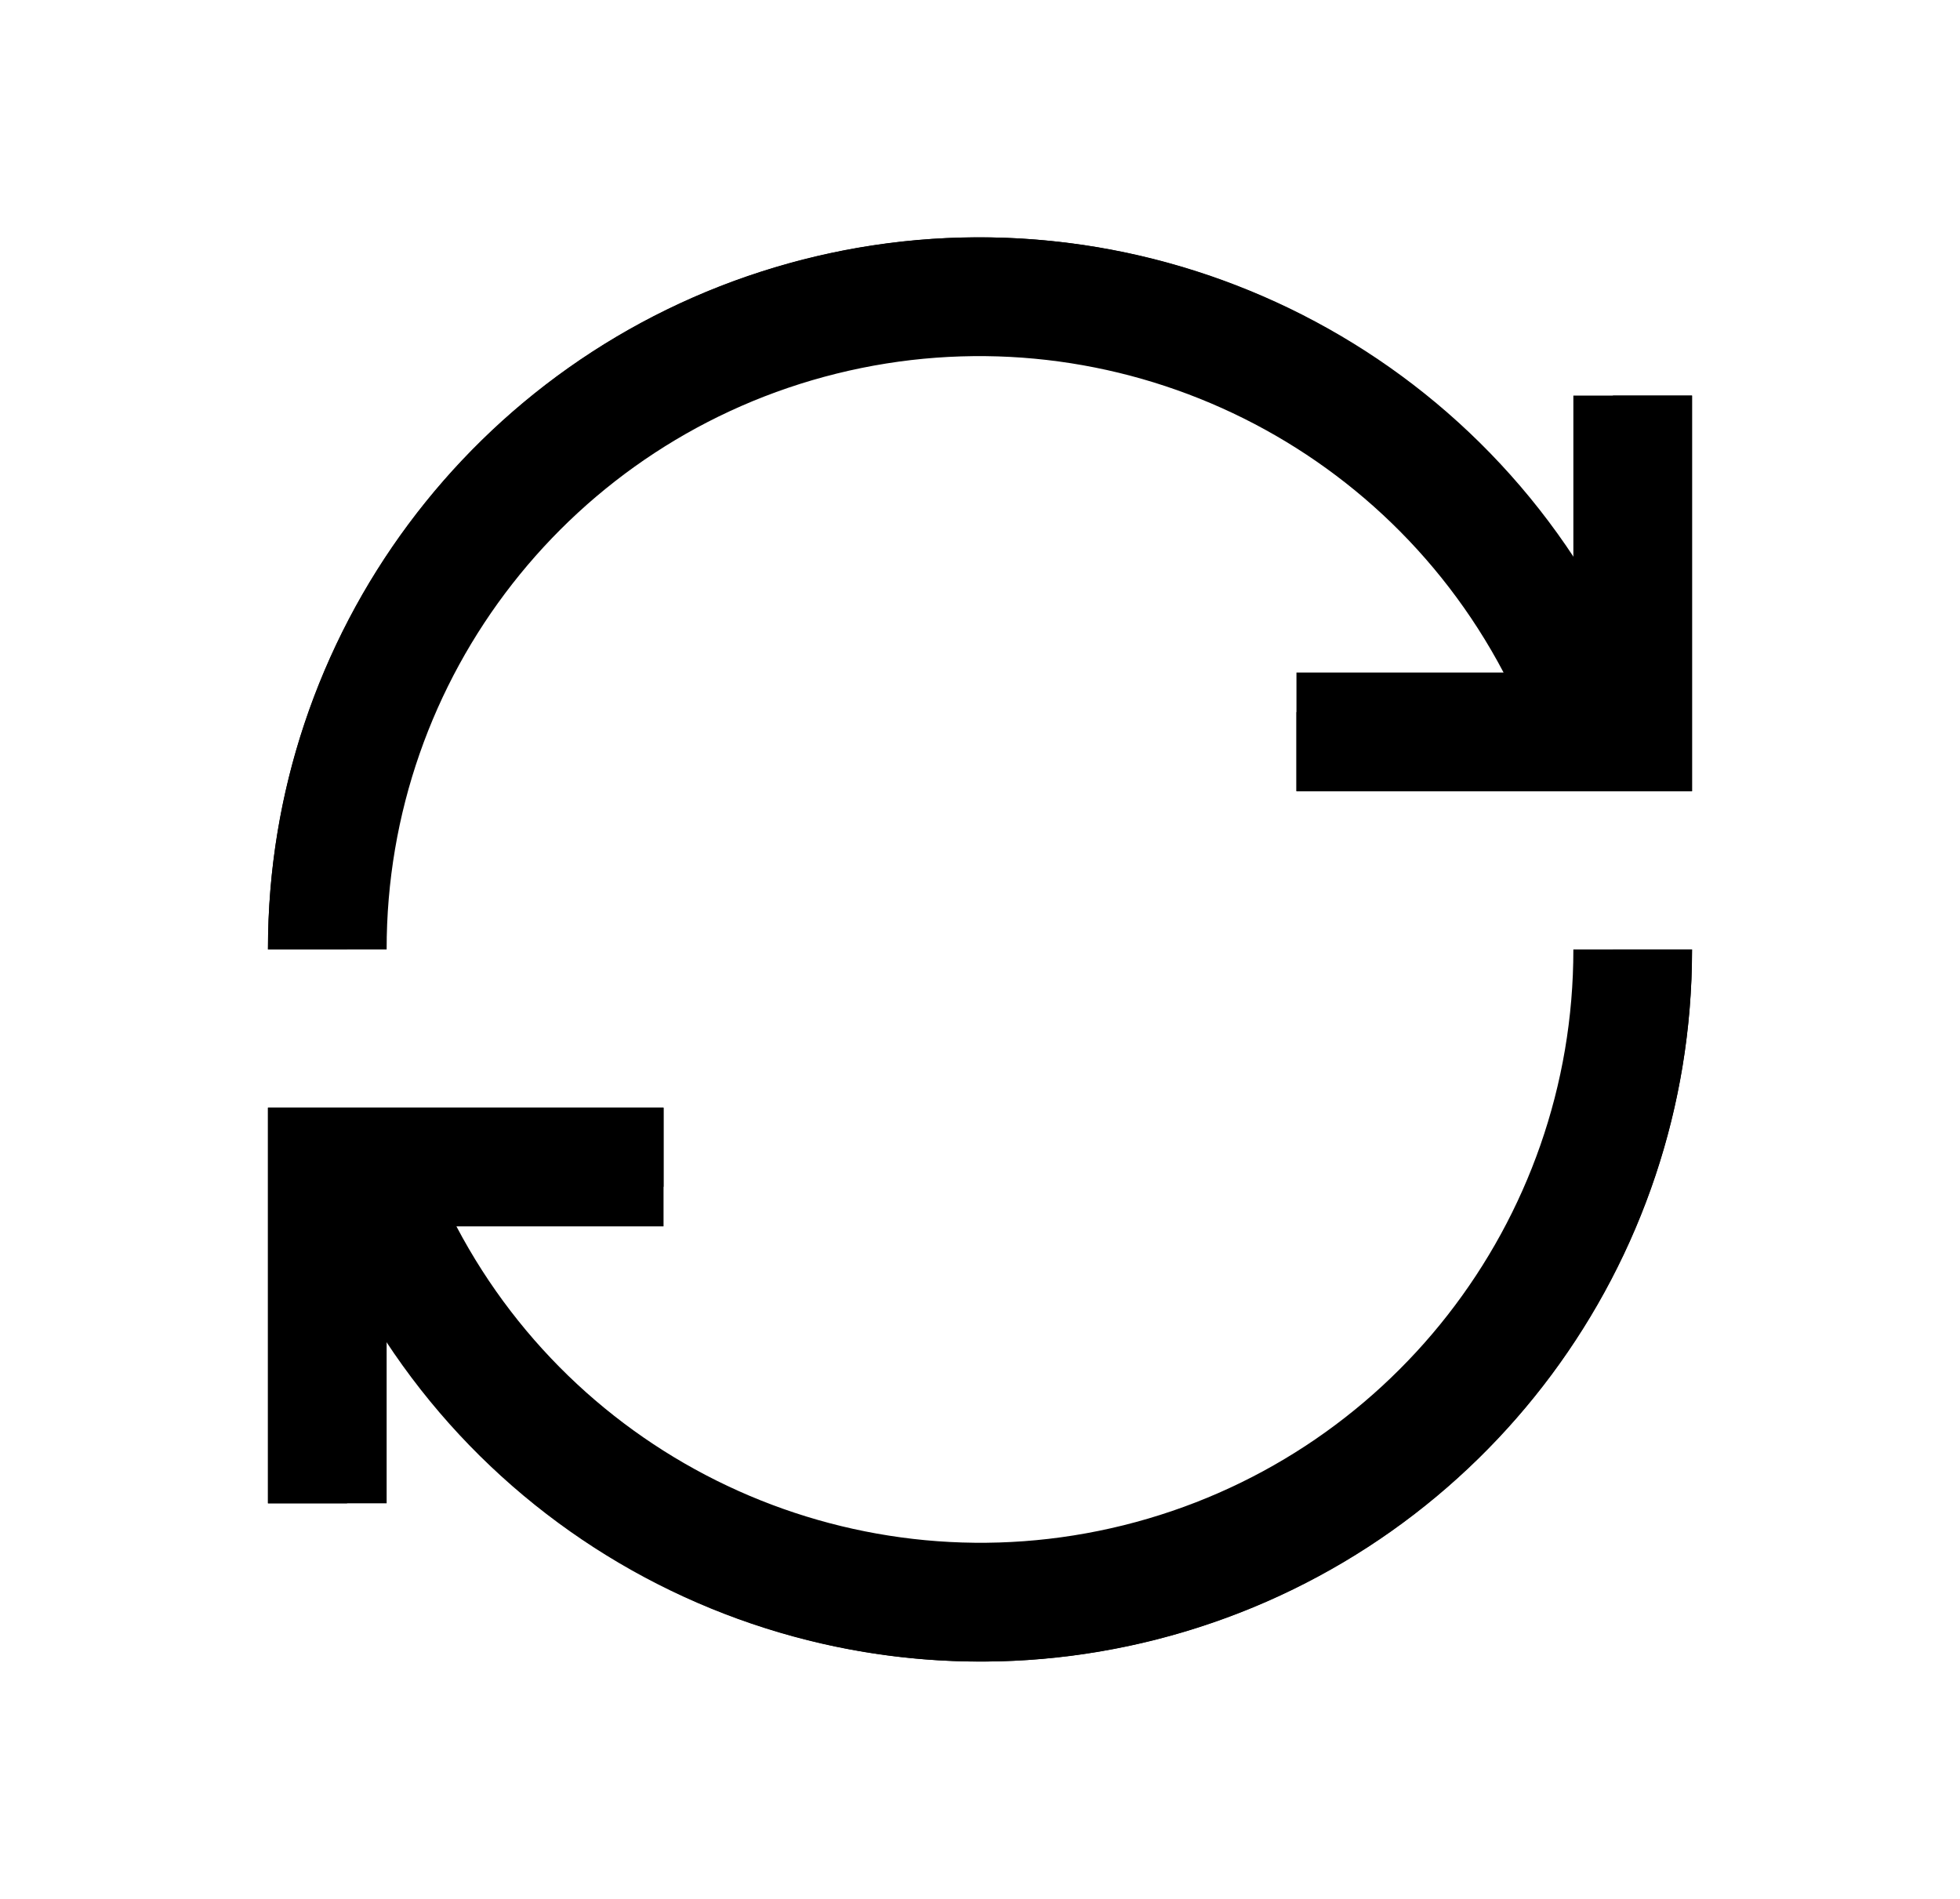
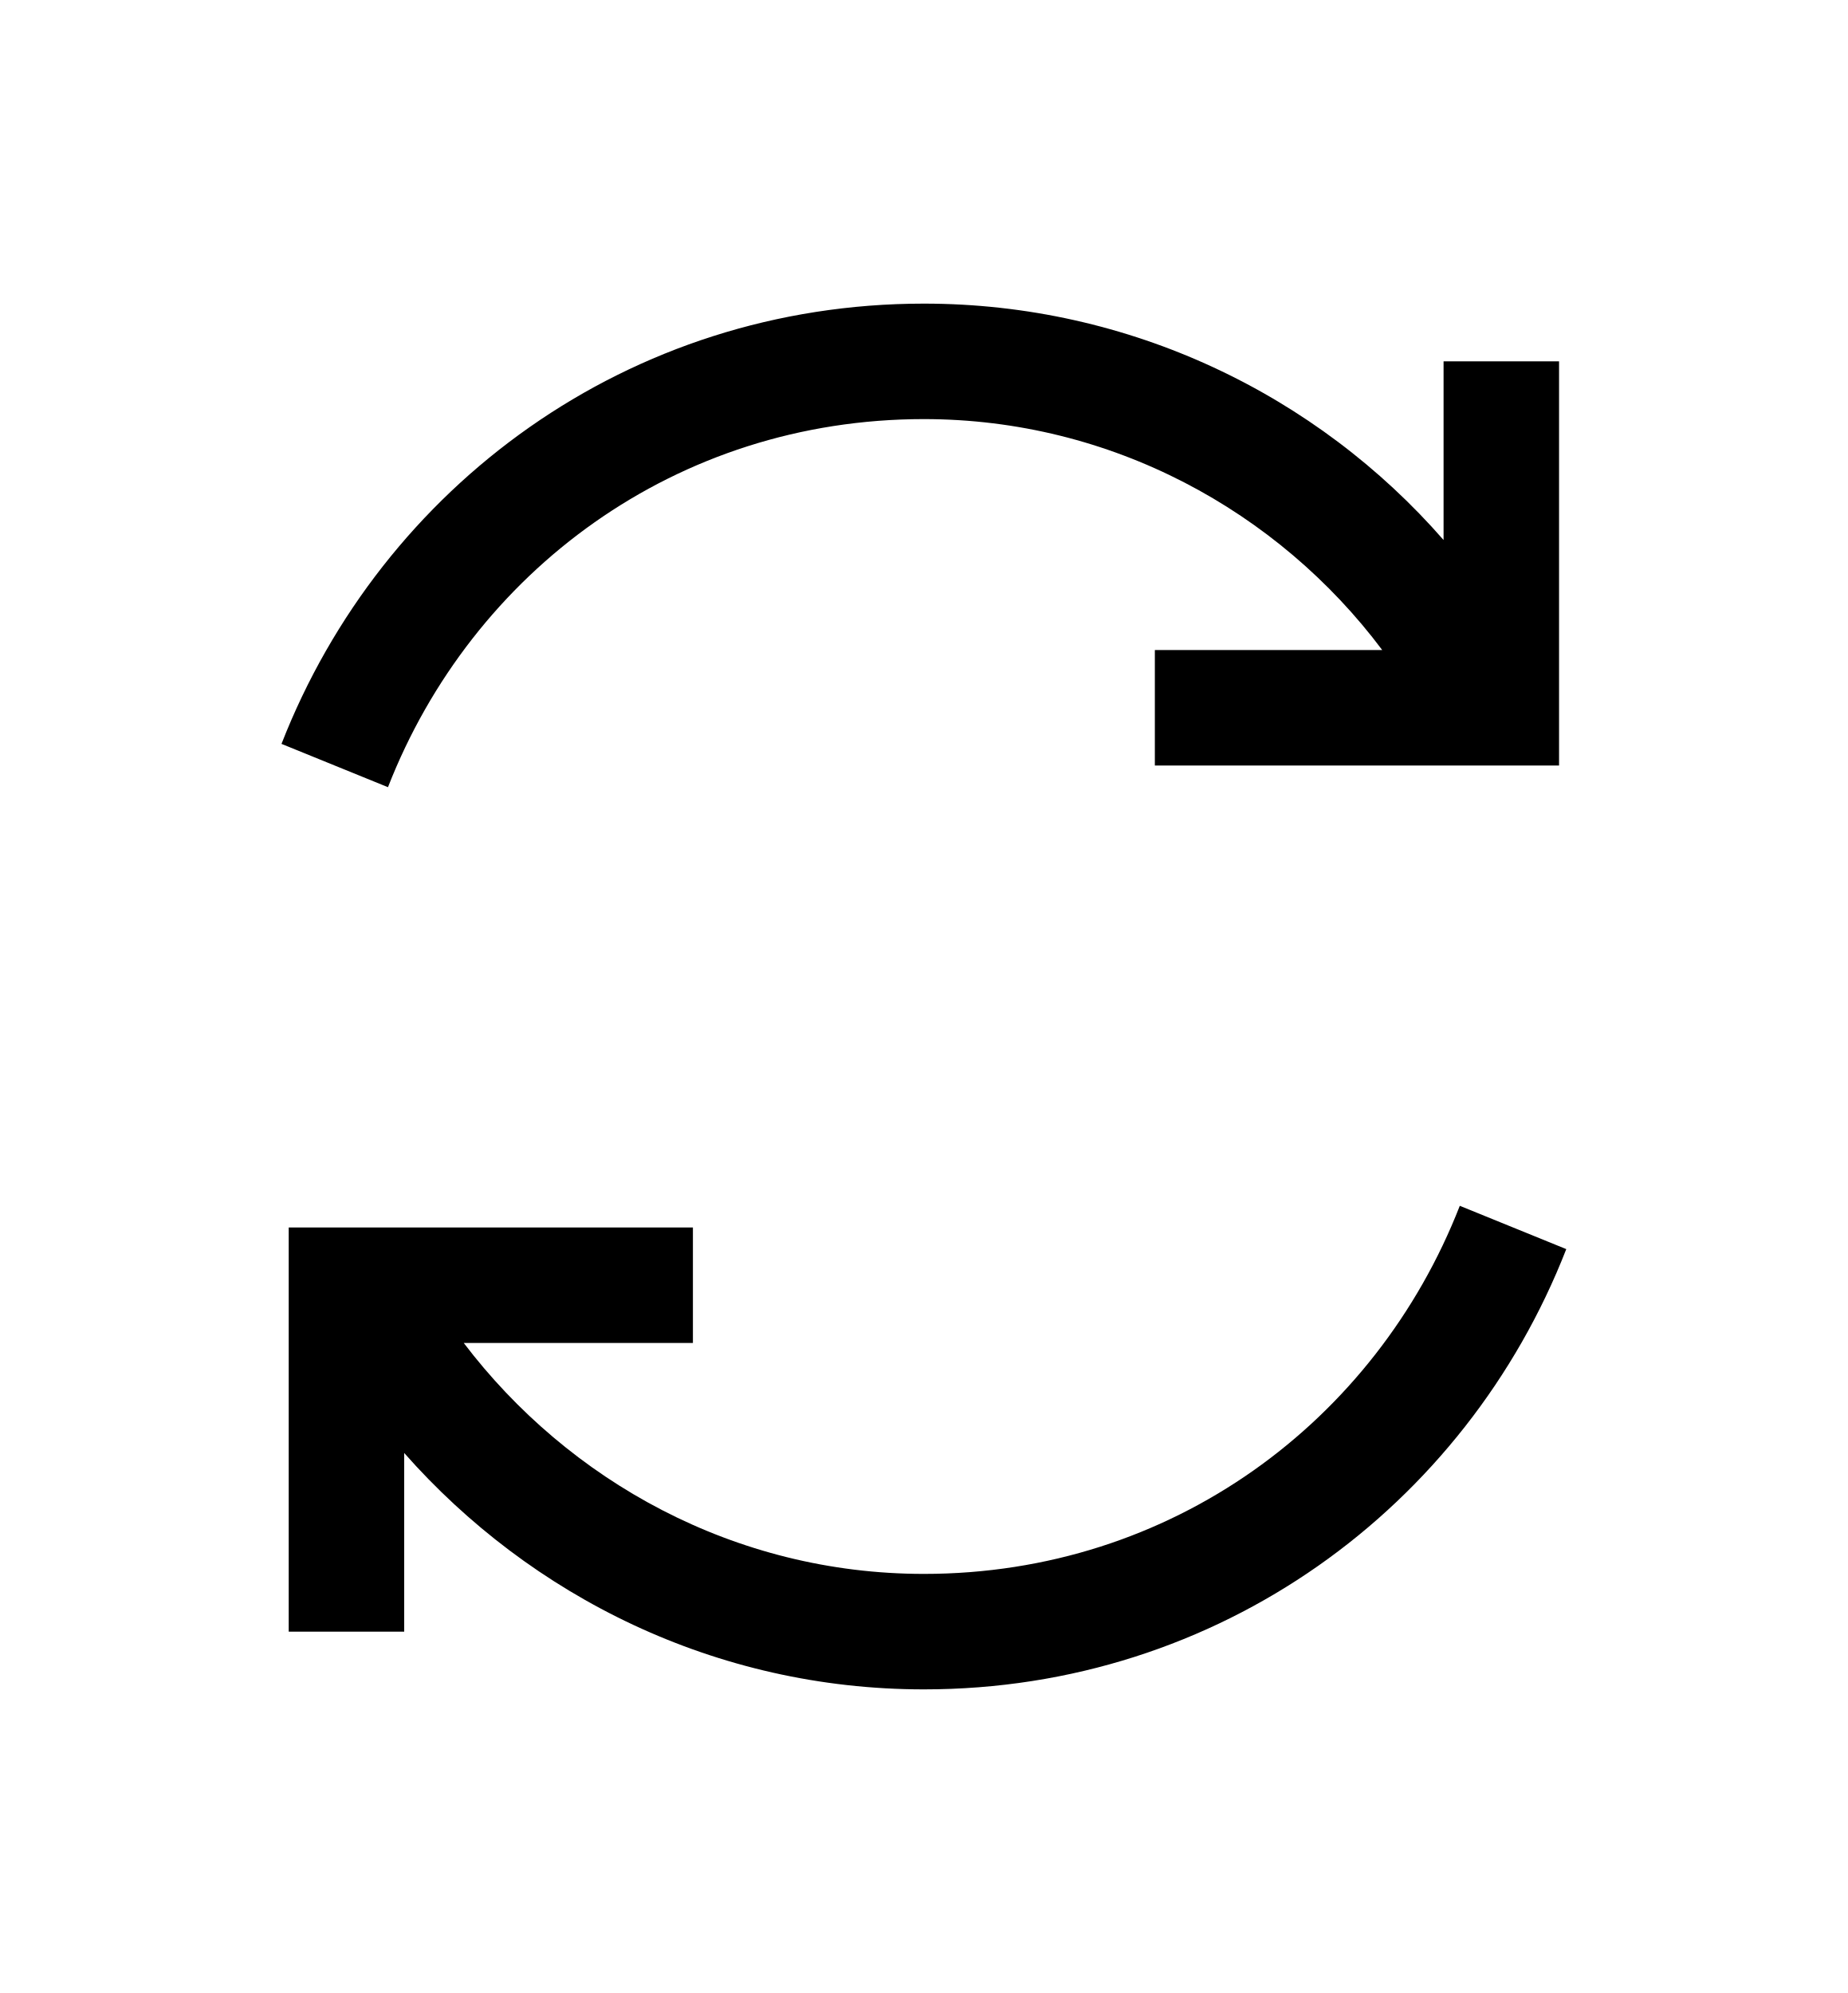
<svg xmlns="http://www.w3.org/2000/svg" xmlns:xlink="http://www.w3.org/1999/xlink">
-   <symbol id="svg-refresh" viewBox="0 0 24 24">
-     <path class="svg-fill" d="M21,5v5H16V9h3.399A7.99,7.99,0,0,0,4,12H3A8.996,8.996,0,0,1,20,7.89V5ZM12,20a7.996,7.996,0,0,1-7.399-5H8V14H3v5H4V16.11A8.996,8.996,0,0,0,21,12H20A8.009,8.009,0,0,1,12,20Z" />
-     <path class="svg-fill" d="M19.5,12H21A8.986,8.986,0,0,1,4.5,16.942V19H3V14H8v1.5H5.382A7.491,7.491,0,0,0,19.5,12Zm0-7V7.058A8.986,8.986,0,0,0,3,12H4.5A7.491,7.491,0,0,1,18.618,8.5H16V10h5V5Z" />
+   <symbol id="svg-refresh" viewBox="0 0 32 32">
+     <path class="svg-fill" d="M 16 4 C 10.887 4 6.617 7.16 4.875 11.625 L 6.719 12.375 C 8.176 8.641 11.711 6 16 6 C 19.242 6 22.133 7.59 23.938 10 L 20 10 L 20 12 L 27 12 L 27 5 L 25 5 L 25 8.094 C 22.809 5.582 19.57 4 16 4 Z M 25.281 19.625 C 23.824 23.359 20.289 26 16 26 C 12.723 26 9.844 24.387 8.031 22 L 12 22 L 12 20 L 5 20 L 5 27 L 7 27 L 7 23.906 C 9.188 26.387 12.395 28 16 28 C 21.113 28 25.383 24.84 27.125 20.375 Z" />
  </symbol>
  <use xlink:href="#svg-refresh" />
</svg>
